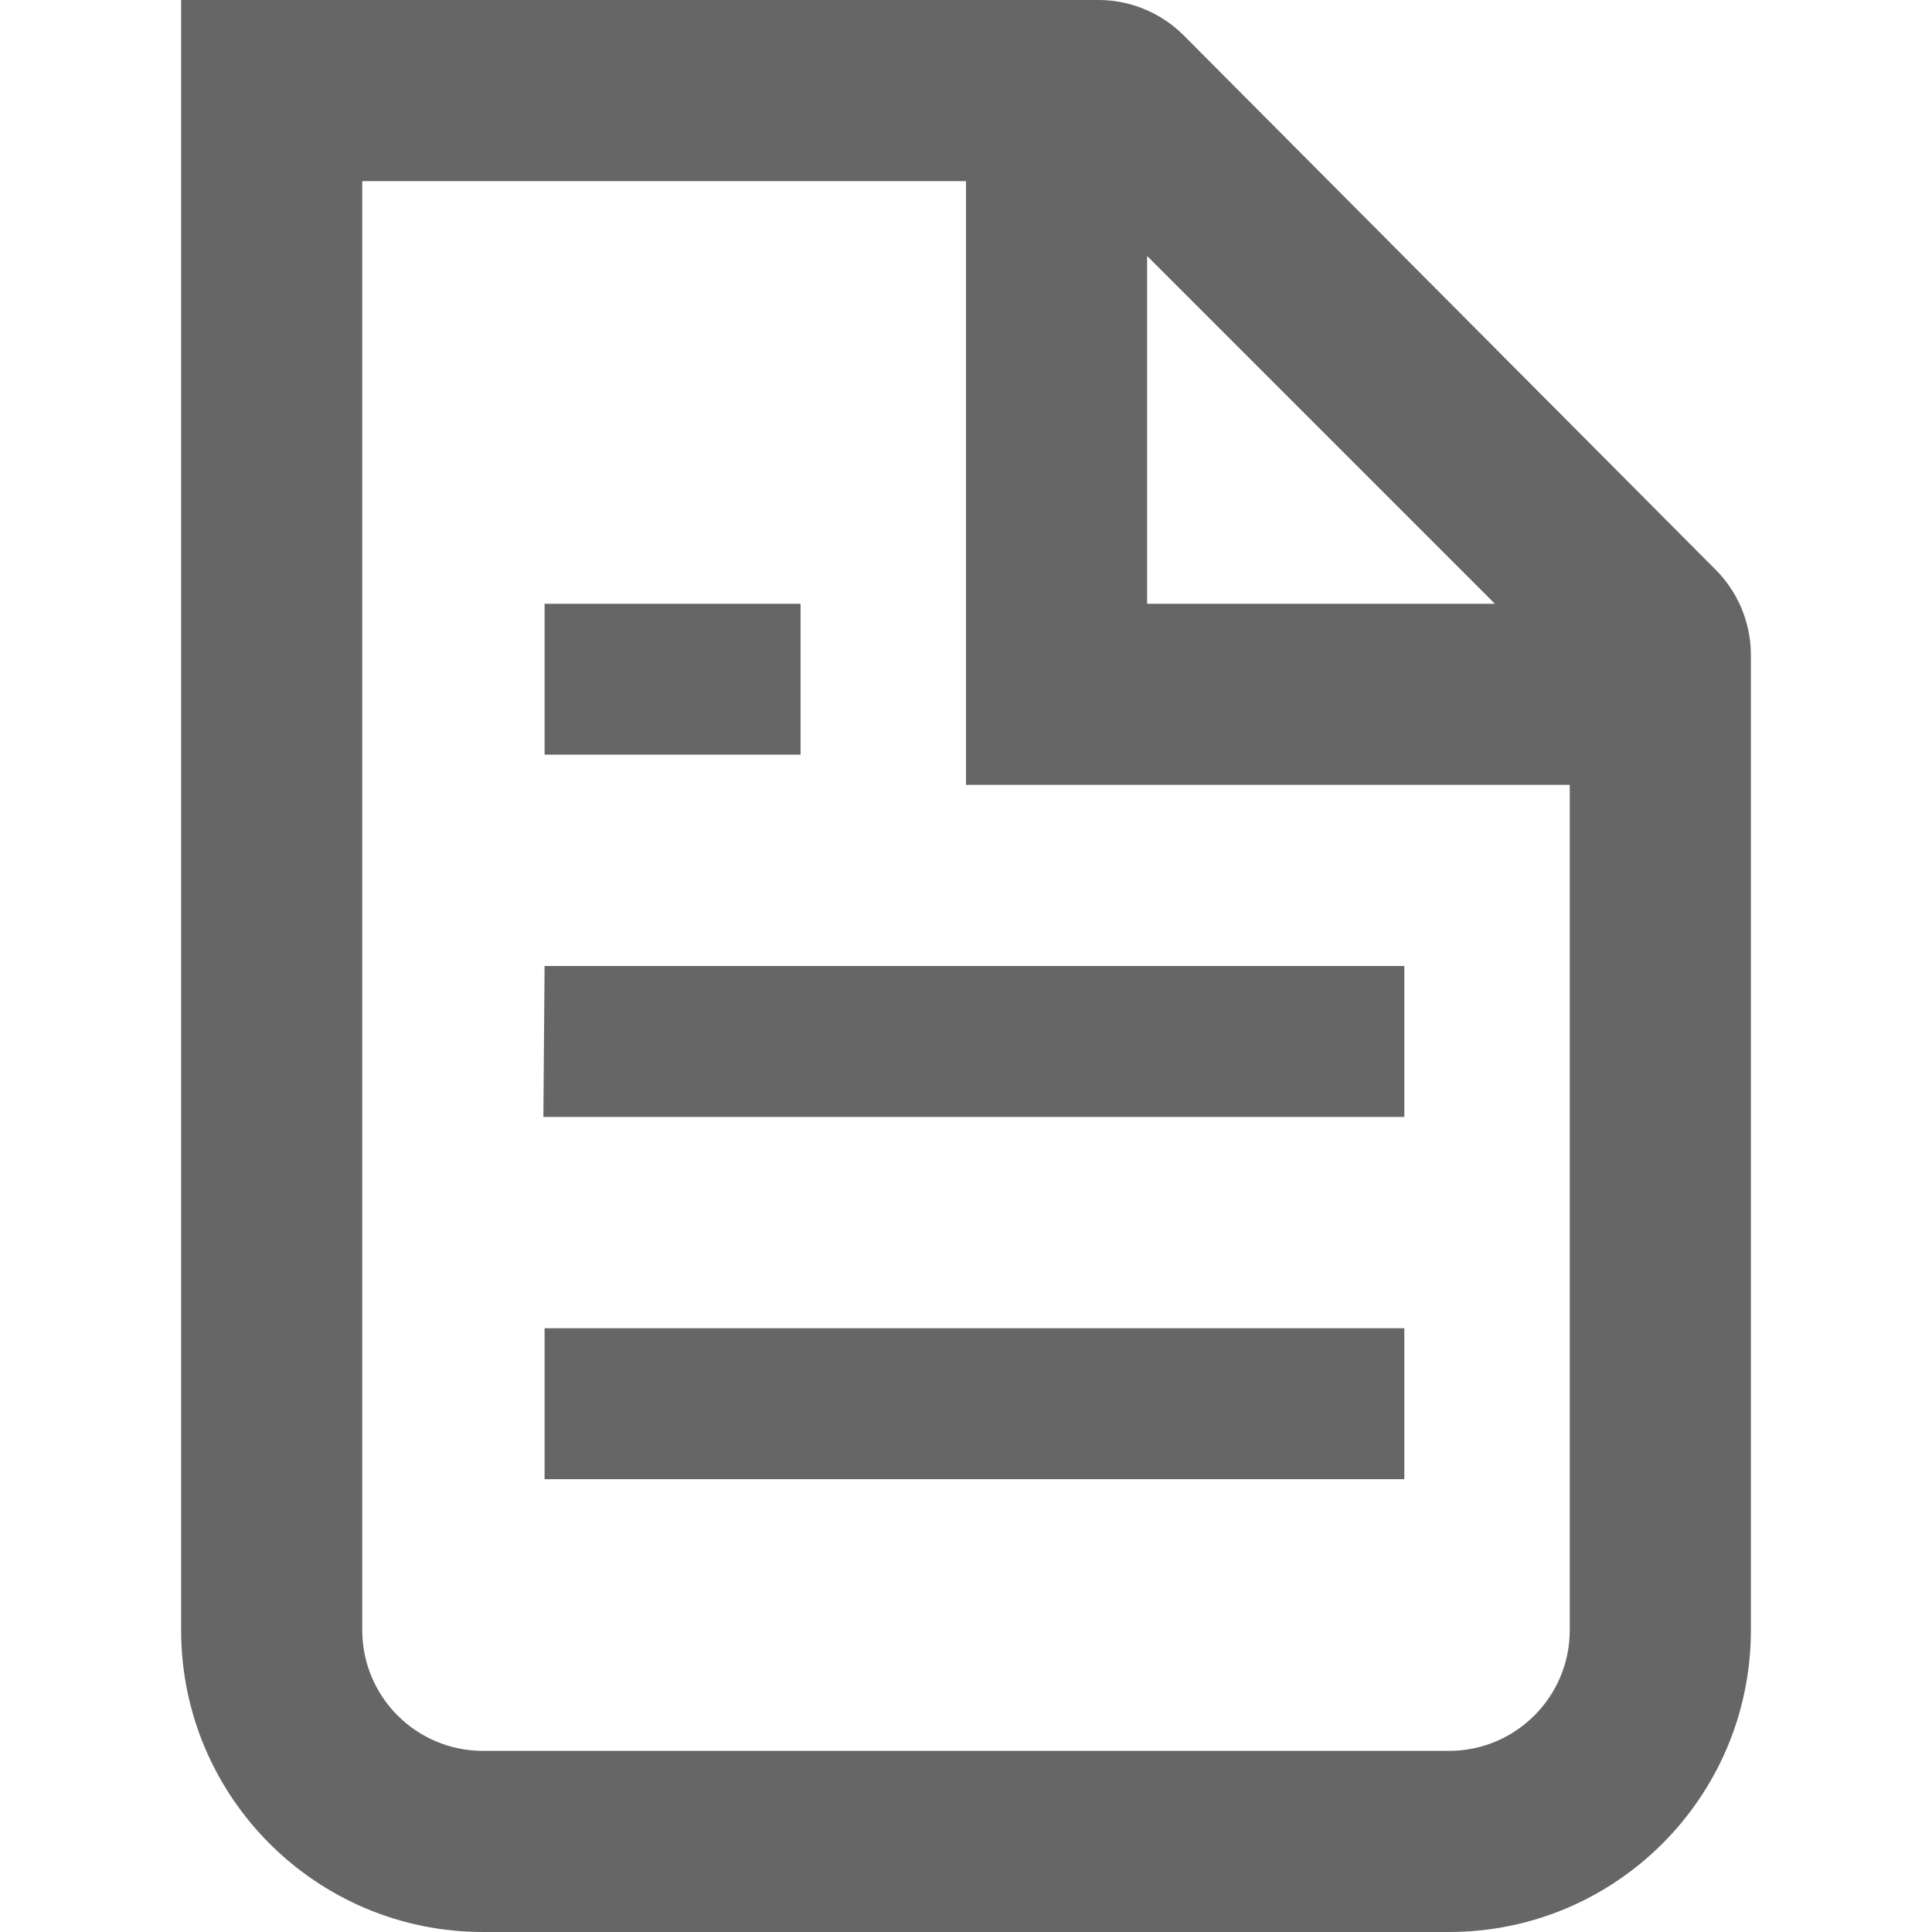
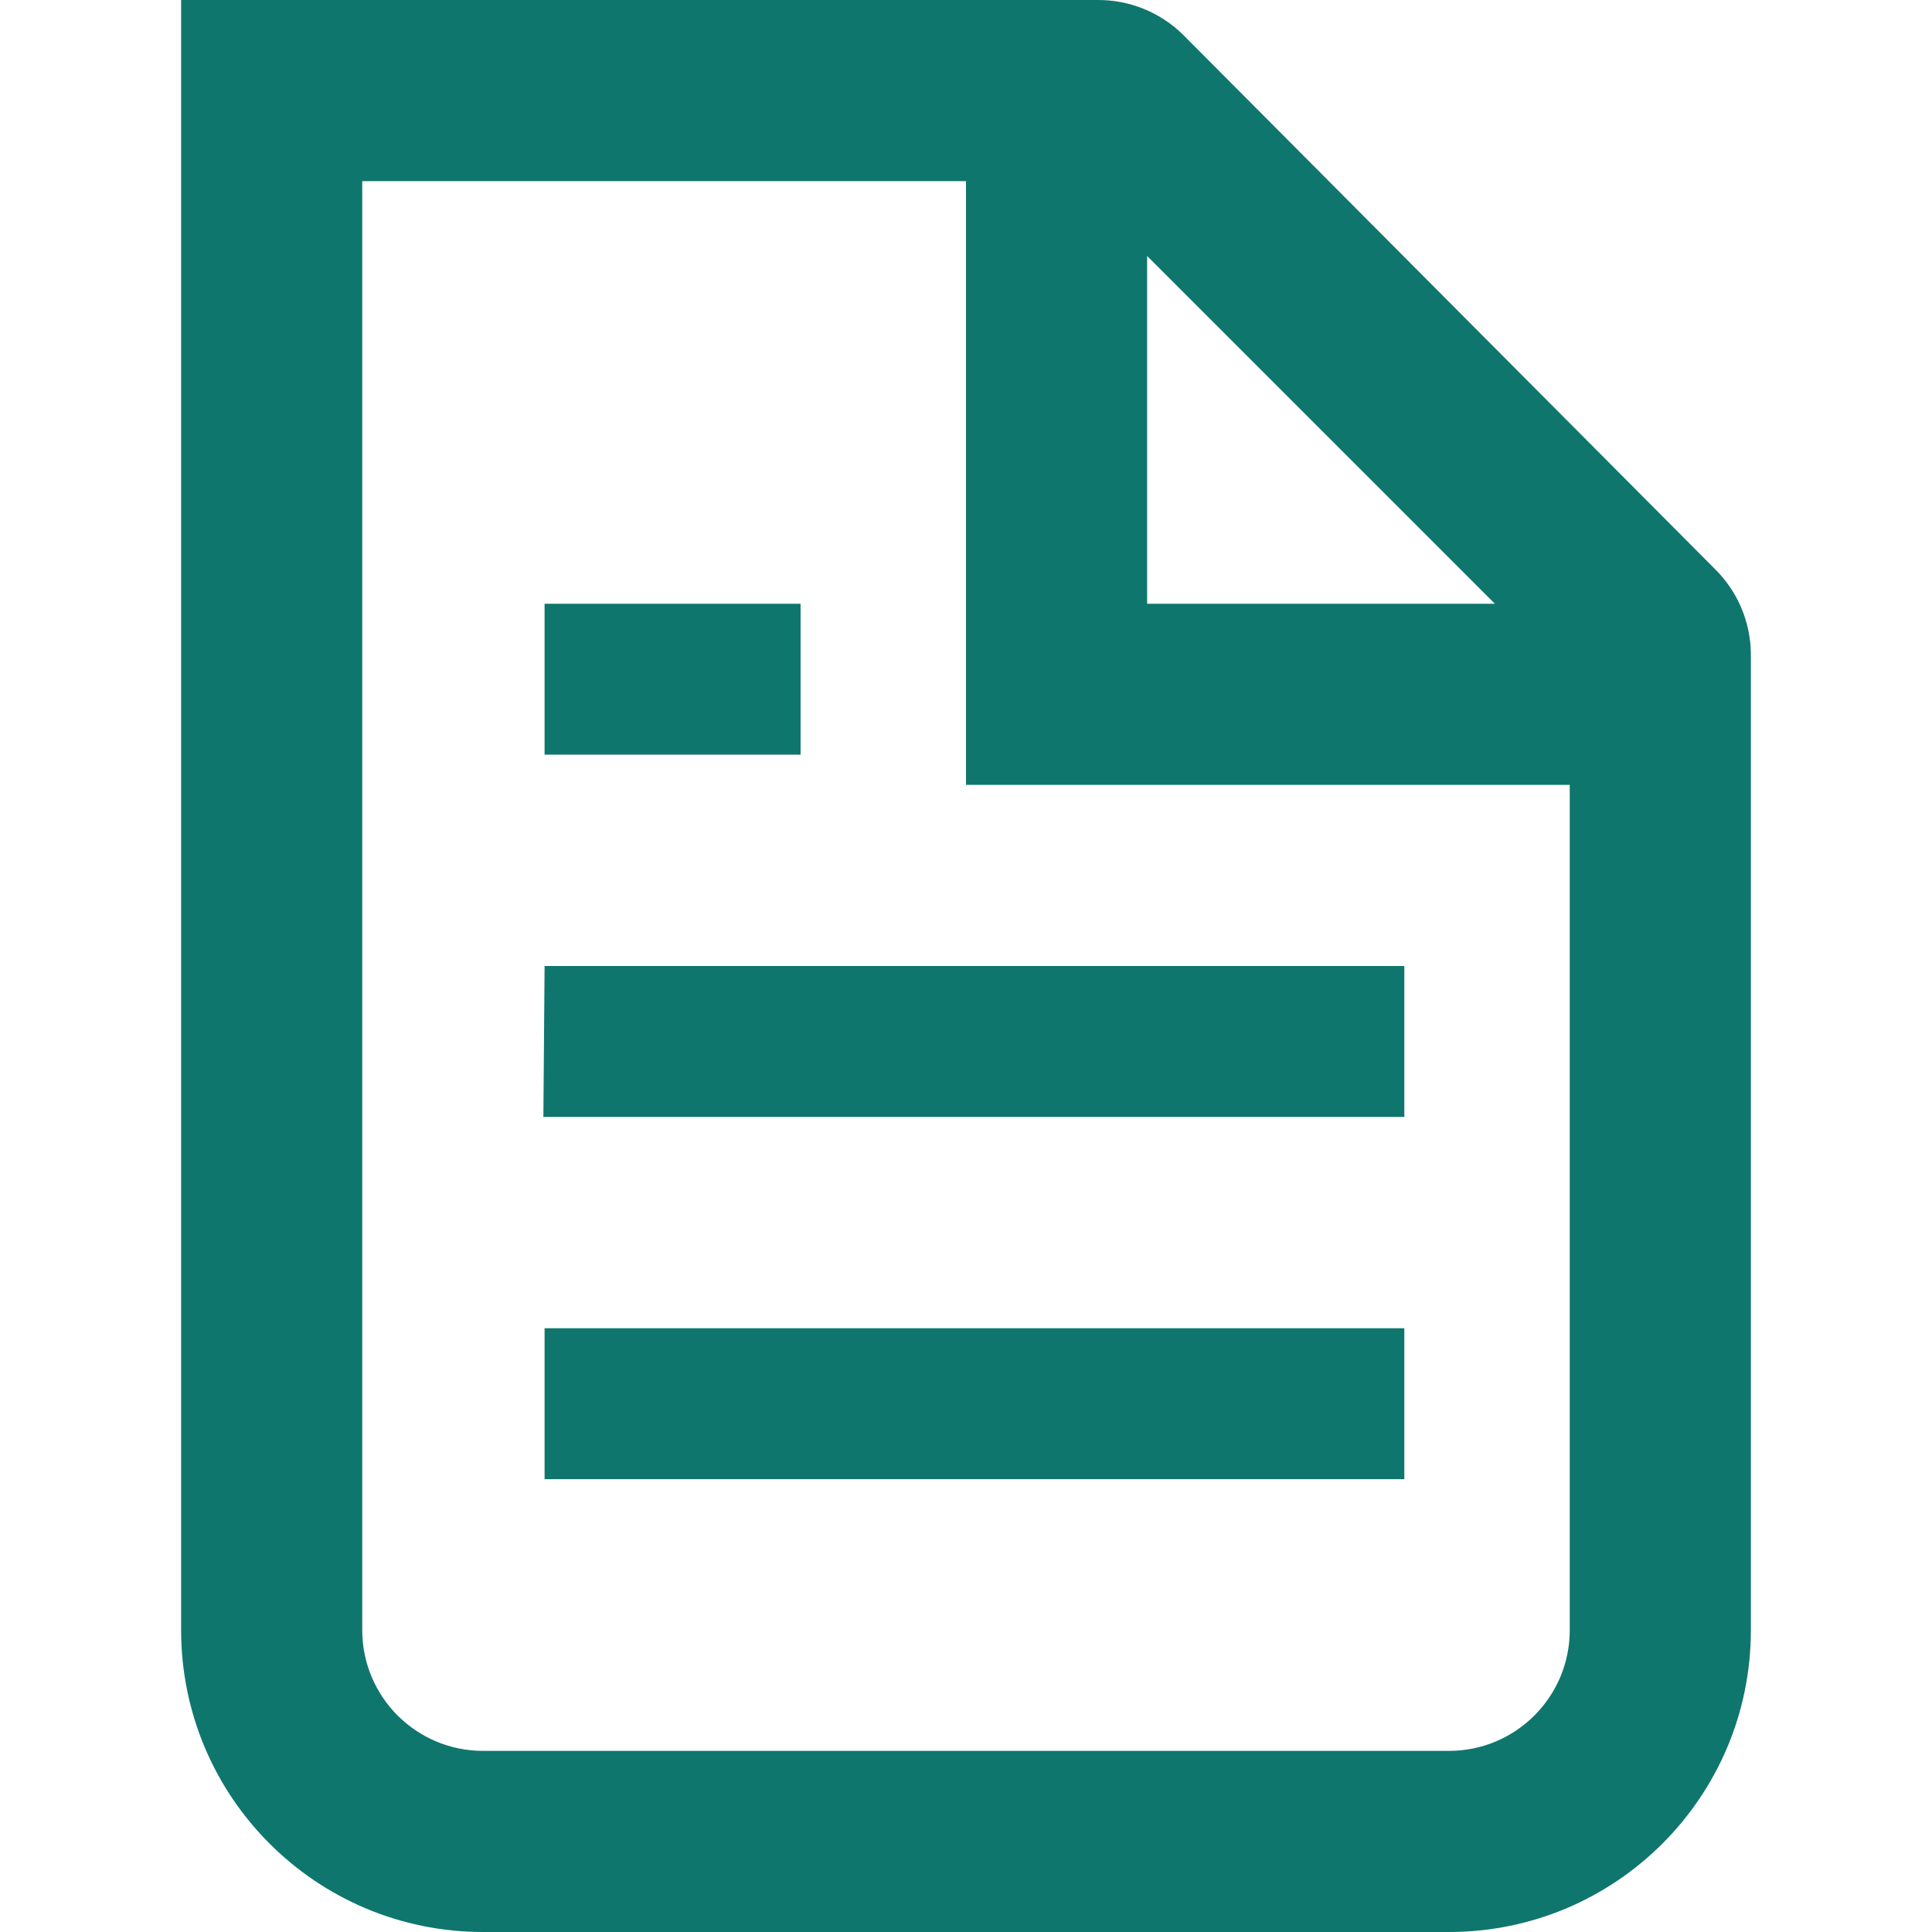
<svg xmlns="http://www.w3.org/2000/svg" fill="none" viewBox="0 0 16 16">
-   <path d="M14.5 13.5V5.41a1 1 0 0 0-.3-.7L9.8.29A1 1 0 0 0 9.08 0H1.5v13.5A2.5 2.5 0 0 0 4 16h8a2.5 2.5 0 0 0 2.5-2.5m-1.5 0v-7H8v-5H3v12a1 1 0 0 0 1 1h8a1 1 0 0 0 1-1M9.5 5V2.12L12.38 5zM5.13 5h-.62v1.25h2.12V5zm-.62 3h7.12v1.25H4.5zm.62 3h-.62v1.25h7.12V11z" clip-rule="evenodd" fill="#666" fill-rule="evenodd" />
+   <path d="M14.5 13.5V5.41a1 1 0 0 0-.3-.7L9.8.29A1 1 0 0 0 9.08 0H1.5v13.5A2.5 2.5 0 0 0 4 16h8a2.5 2.5 0 0 0 2.5-2.5m-1.5 0v-7H8v-5H3v12a1 1 0 0 0 1 1h8a1 1 0 0 0 1-1M9.5 5V2.12L12.38 5zM5.13 5h-.62v1.25h2.12V5zm-.62 3h7.12v1.25H4.5zm.62 3h-.62v1.25h7.12V11z" clip-rule="evenodd" fill="#0f766e" fill-rule="evenodd" />
</svg>
